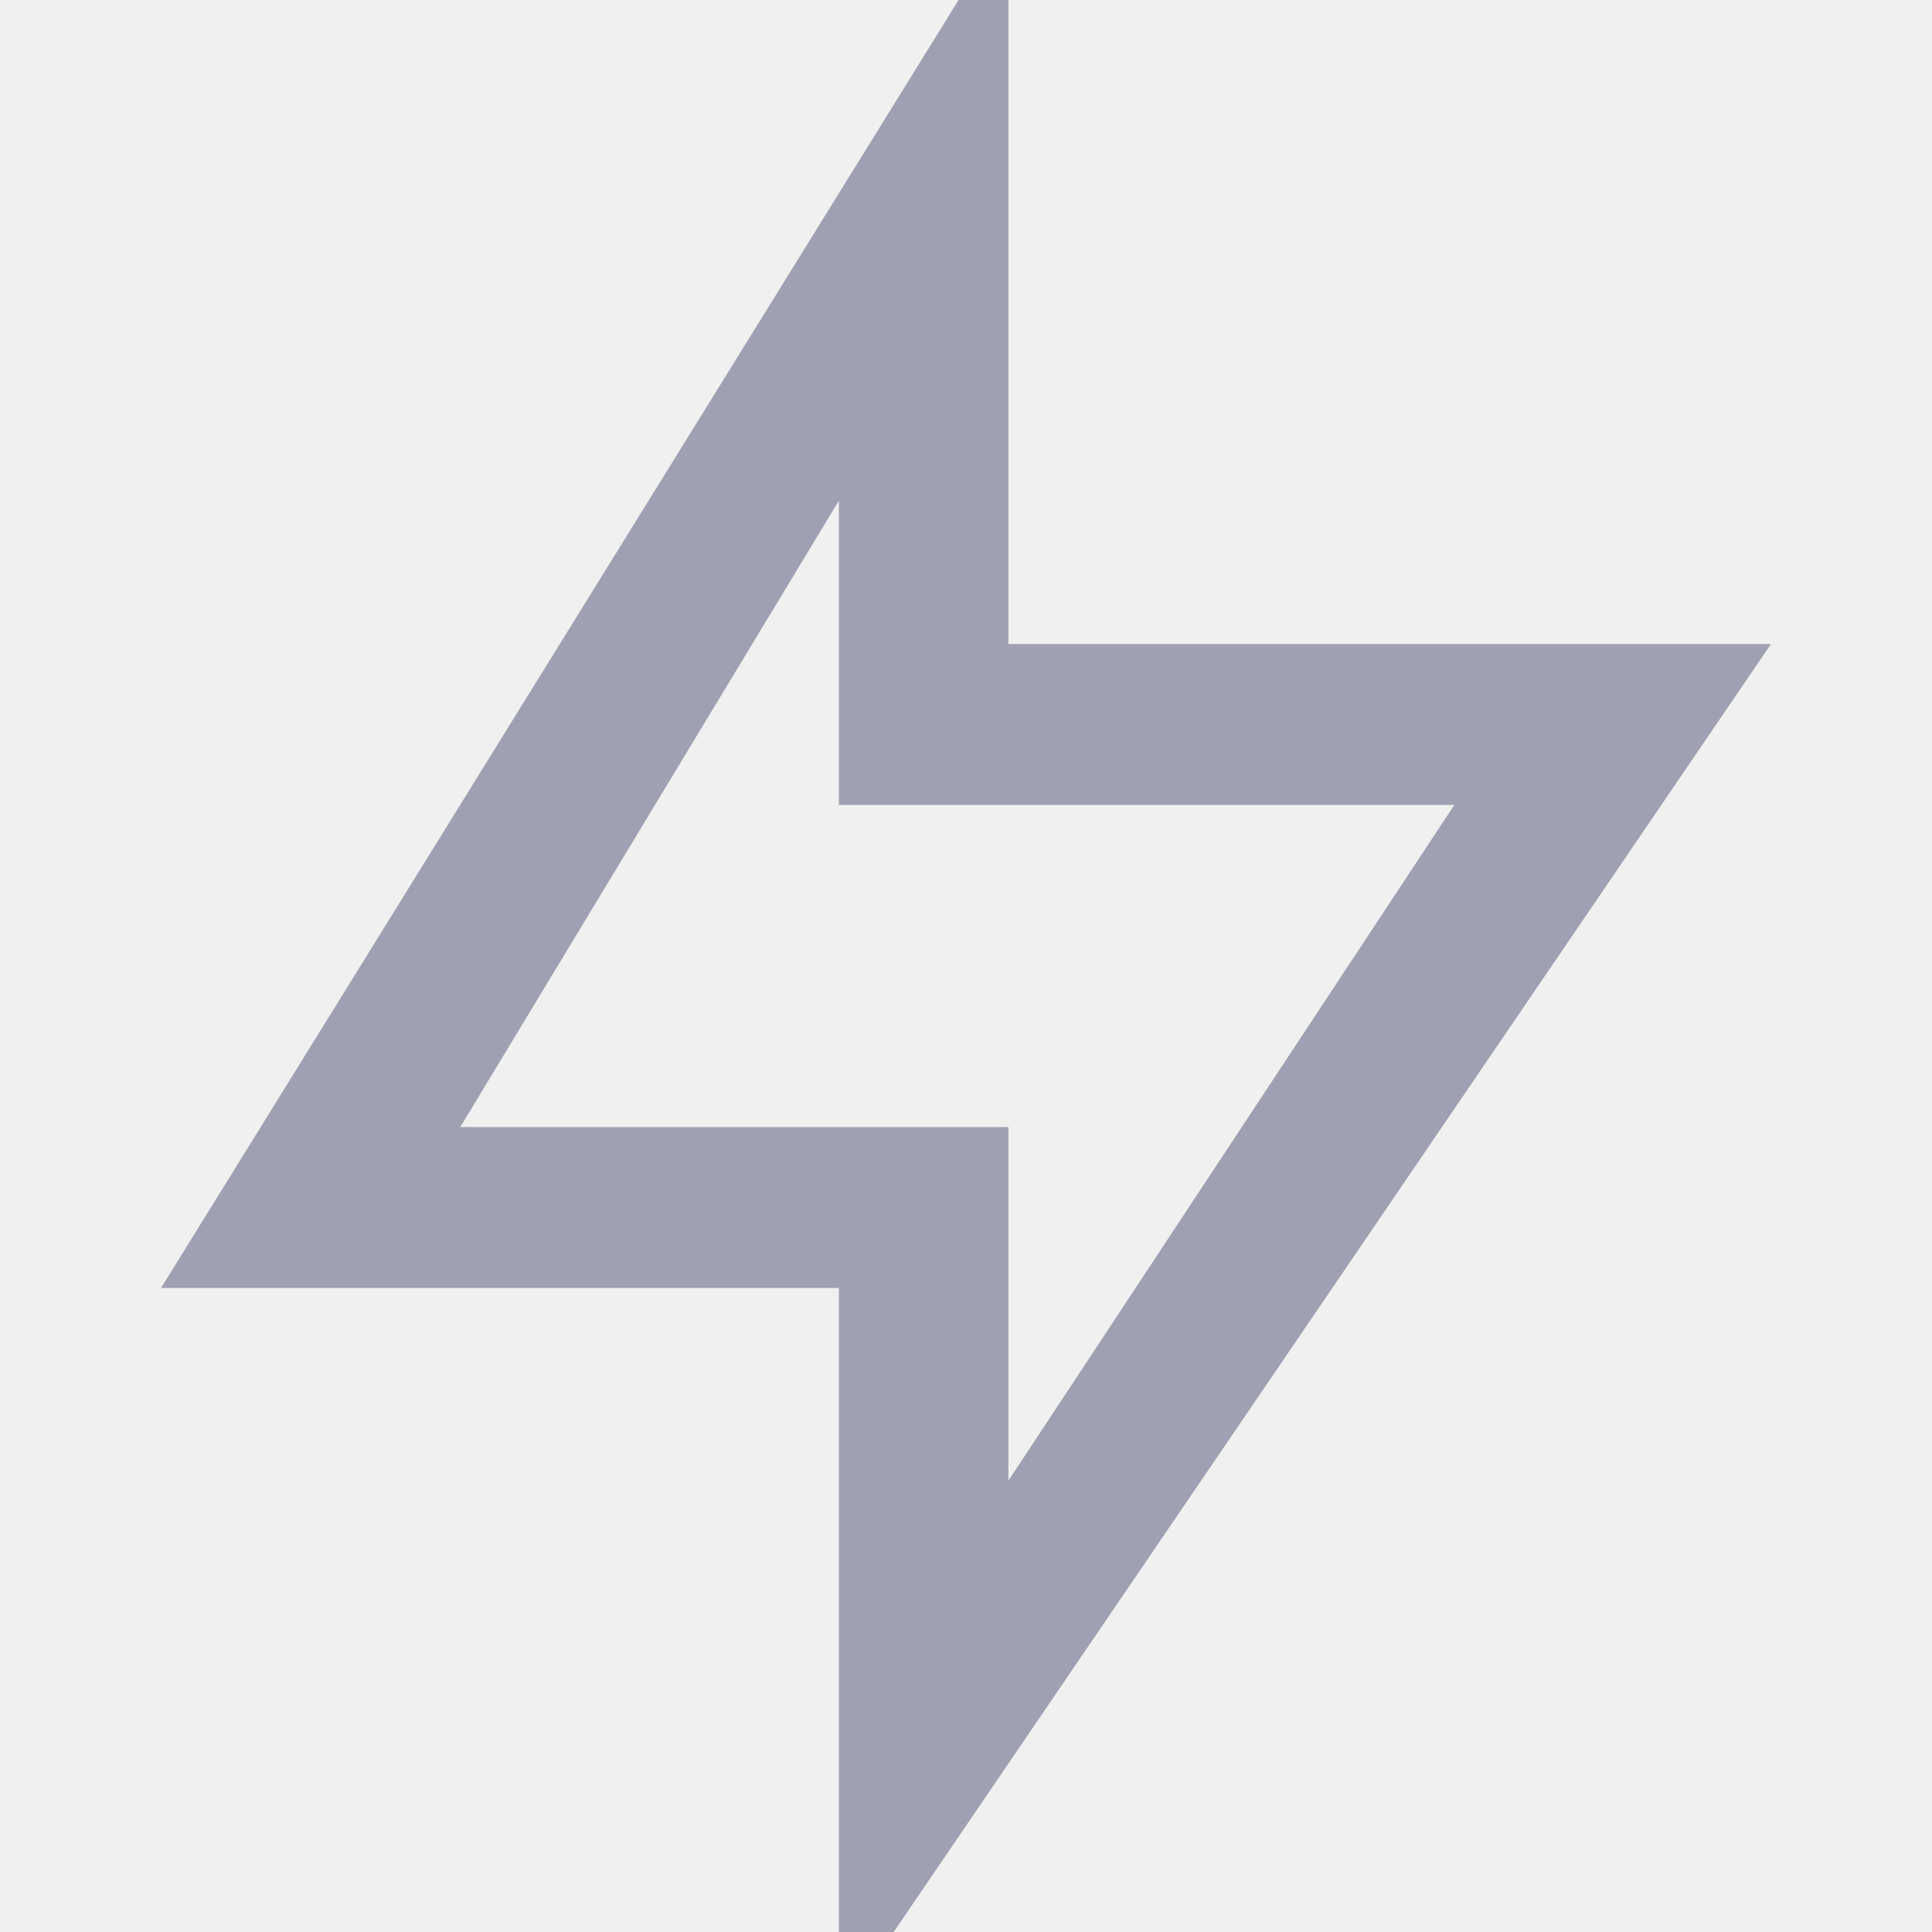
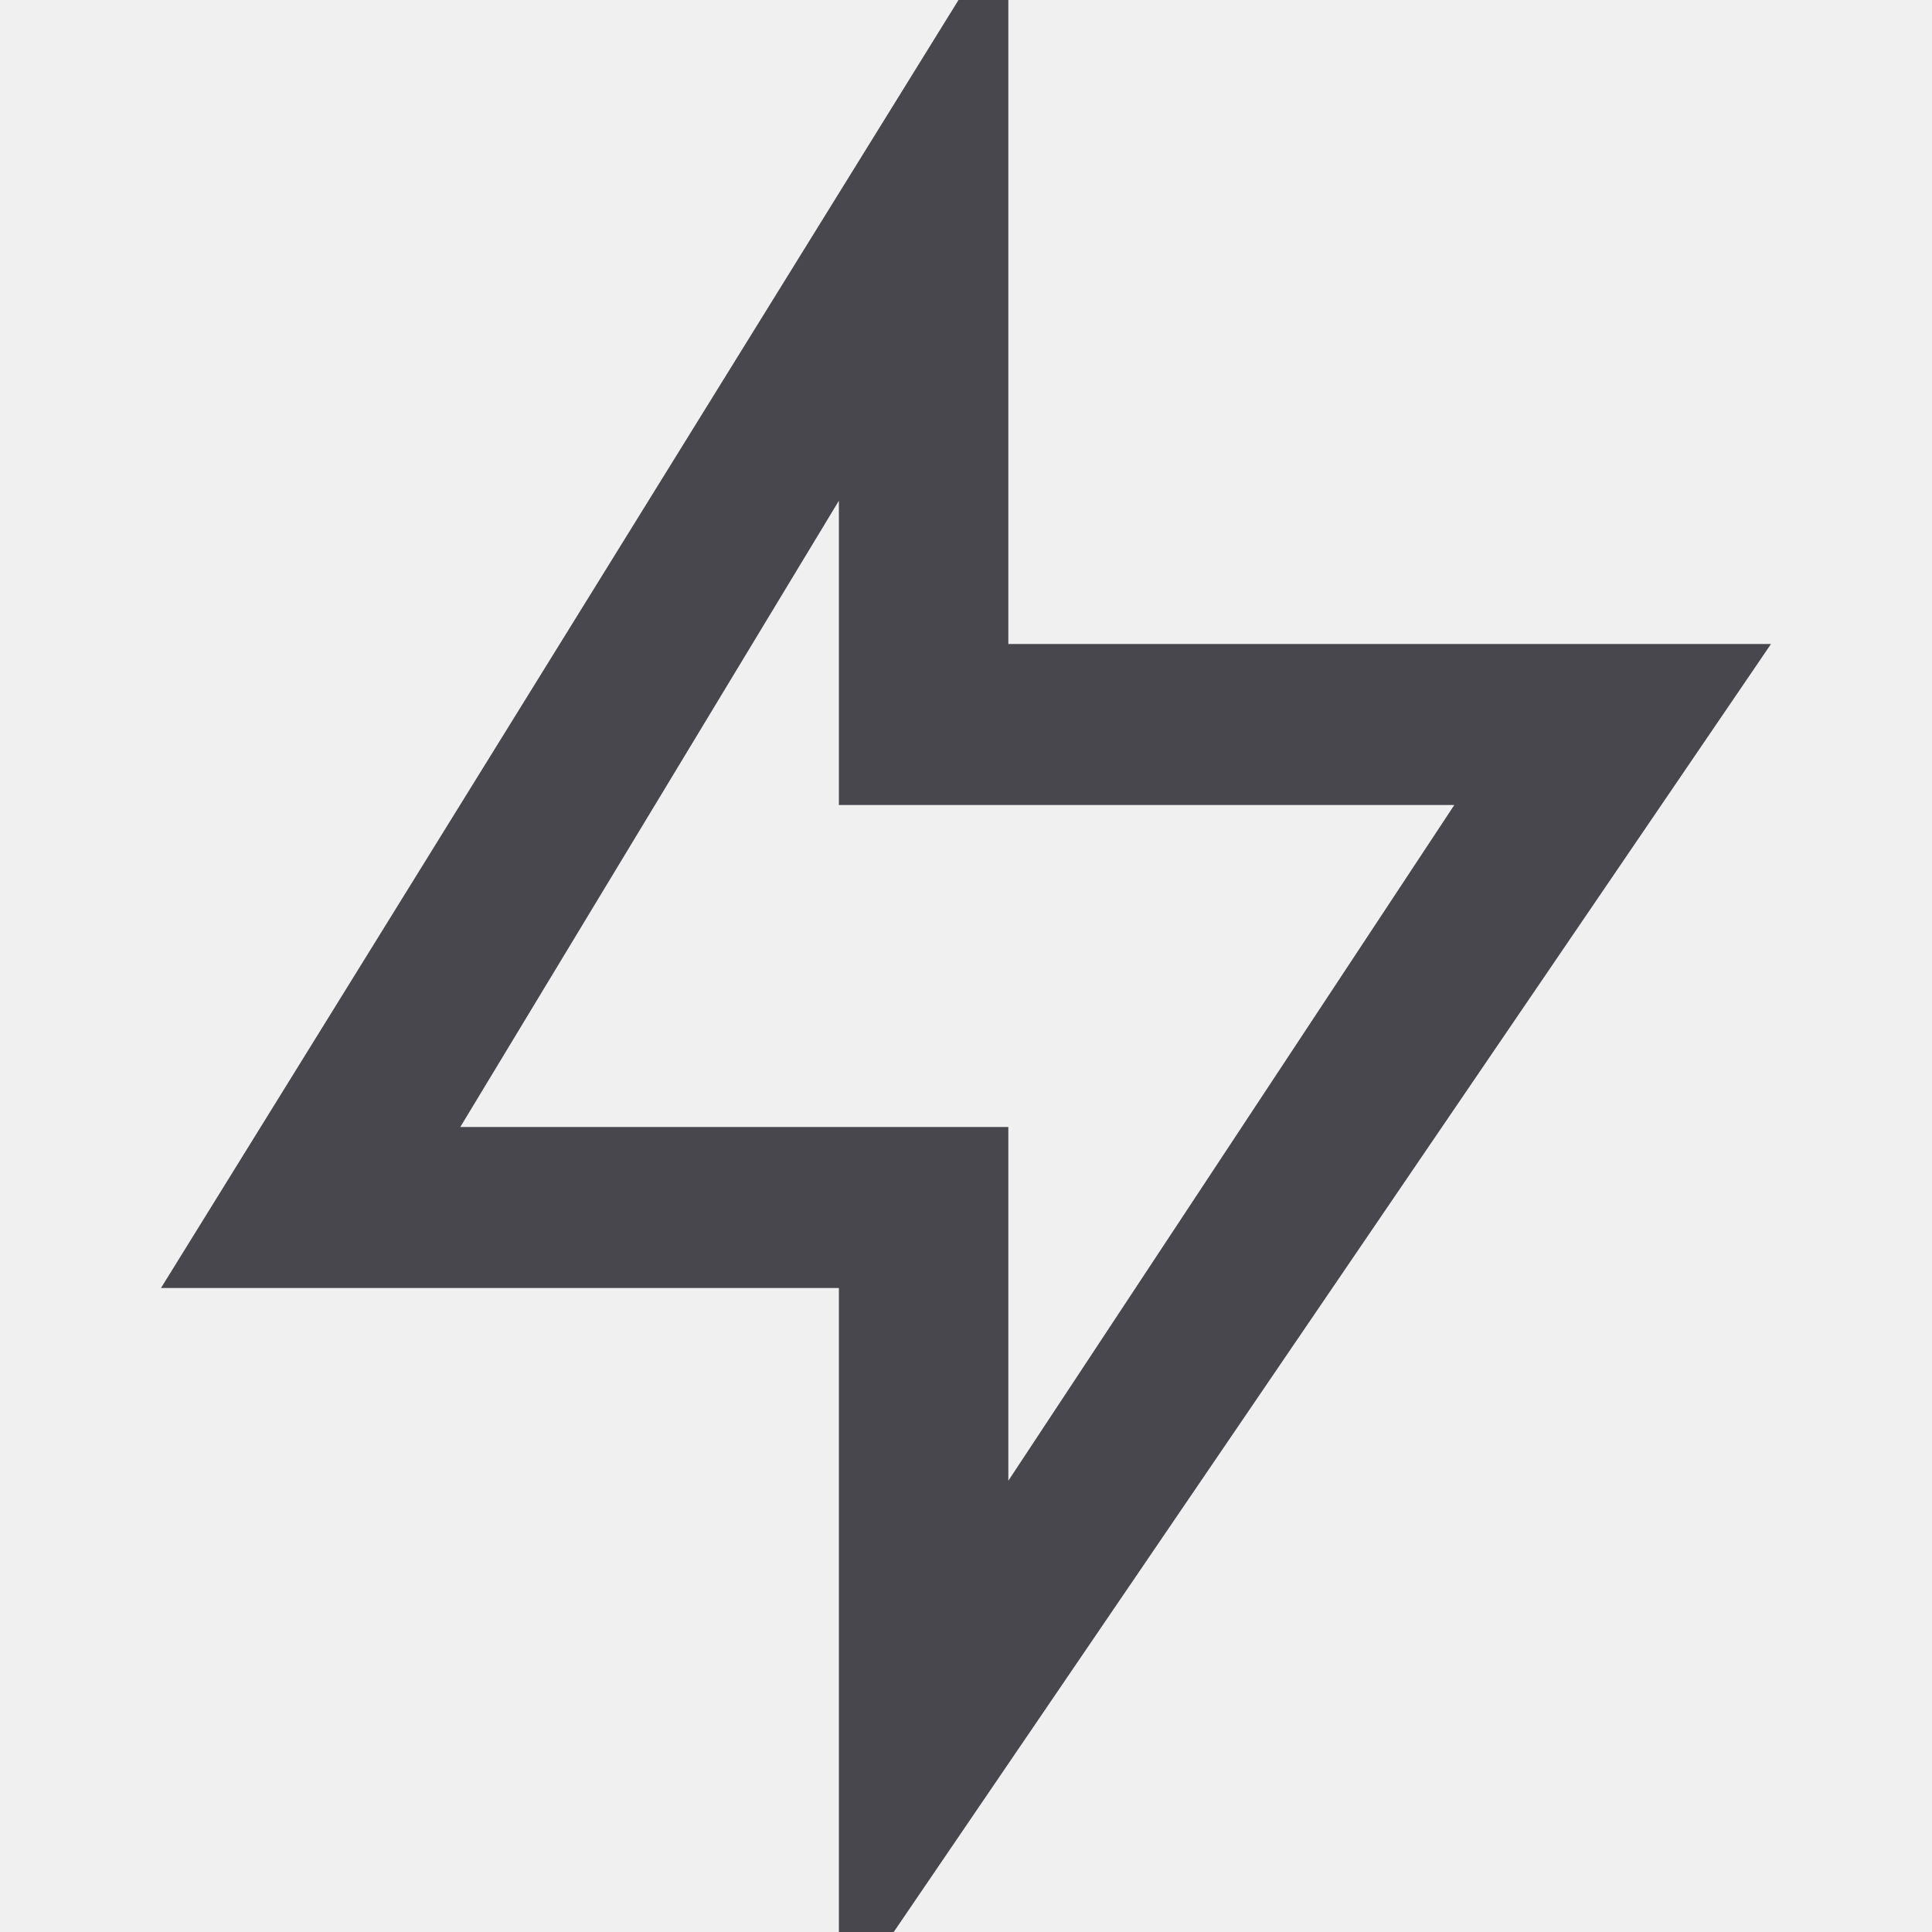
- <svg xmlns="http://www.w3.org/2000/svg" width="20" height="20" viewBox="0 0 20 20" fill="none">
-   <g clip-path="url(#clip0_14639_422)">
-     <path d="M10.439 6.667H18.333L8.684 20.833V13.333H1.667L10.439 -0.833V6.667ZM8.684 8.333V5.183L4.765 11.667H10.439V15.328L15.055 8.333H8.684Z" fill="#A0A0B3" />
+ <svg xmlns="http://www.w3.org/2000/svg" width="24" height="24" viewBox="0 0 24 24" fill="none">
+   <g clip-path="url(#clip0_85_2495)">
+     <path d="M12.526 8H22L10.421 25V16H2L12.526 -1V8ZM10.421 10V6.22L5.718 14H12.526V18.394L18.066 10H10.421Z" fill="#47474D" />
  </g>
  <defs>
-     <clipPath id="clip0_14639_422">
-       <rect width="20" height="20" fill="white" />
+     <clipPath id="clip0_85_2495">
+       <rect width="24" height="24" fill="white" />
    </clipPath>
  </defs>
</svg>
